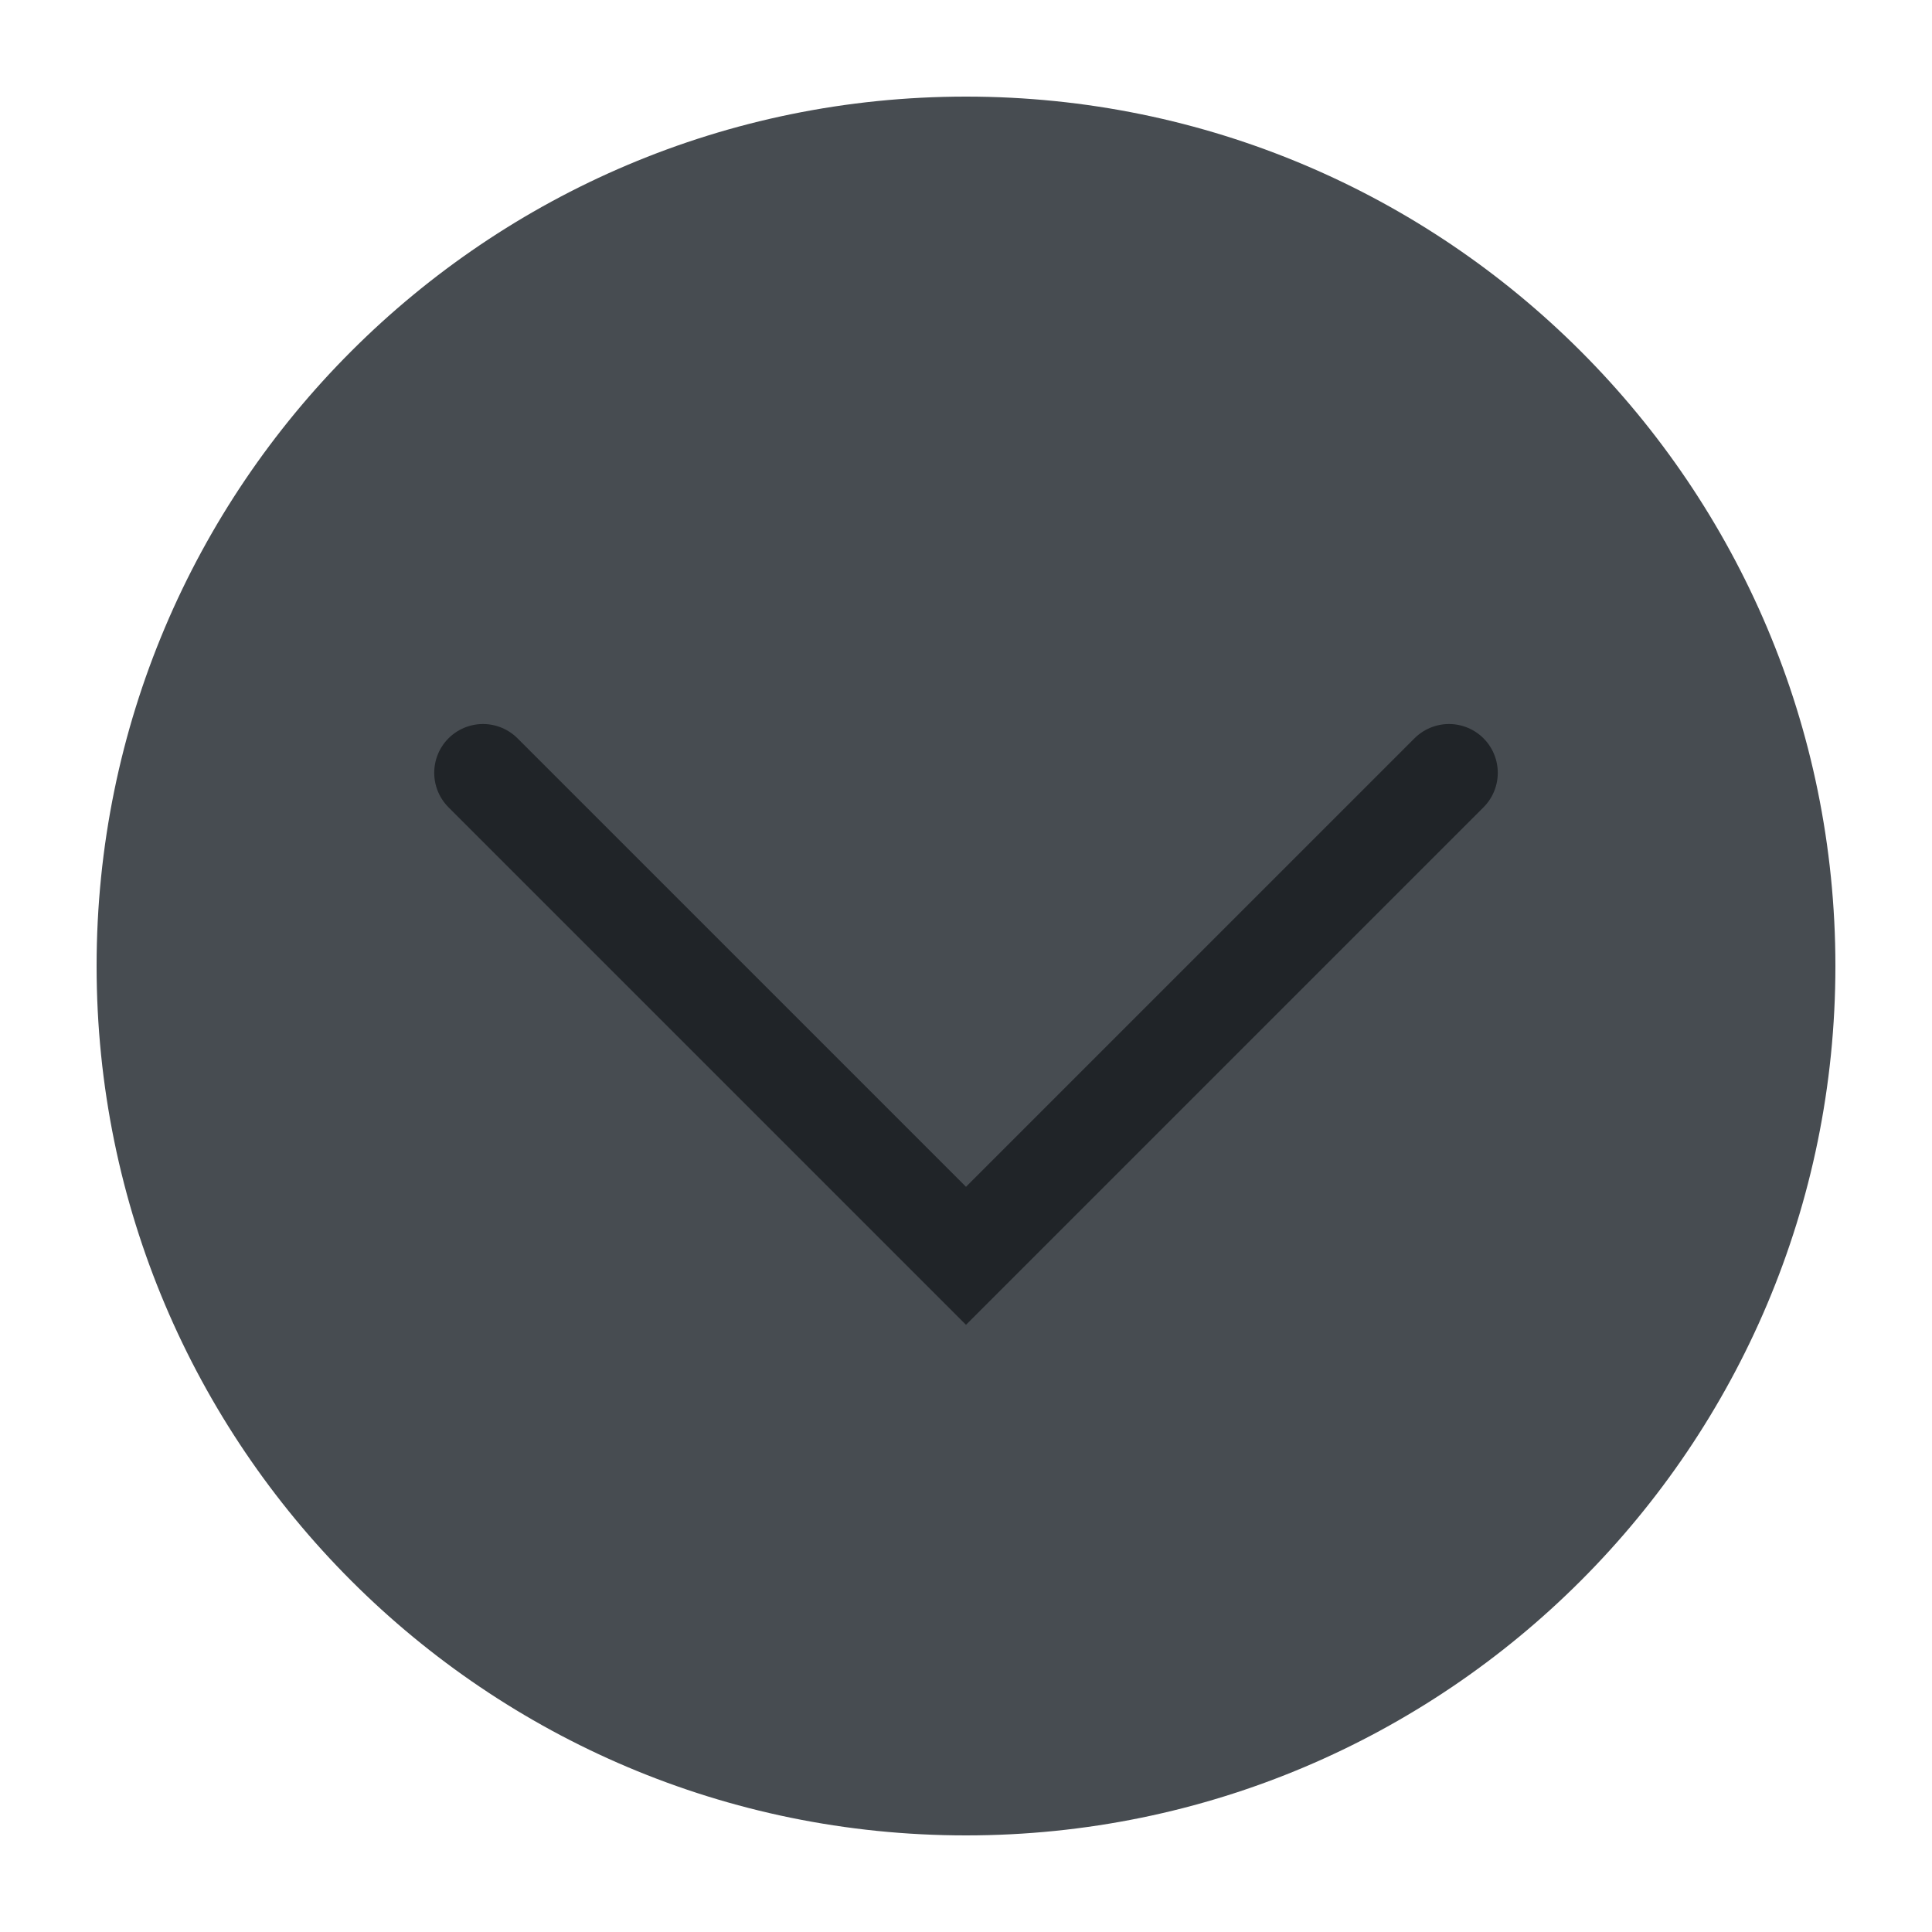
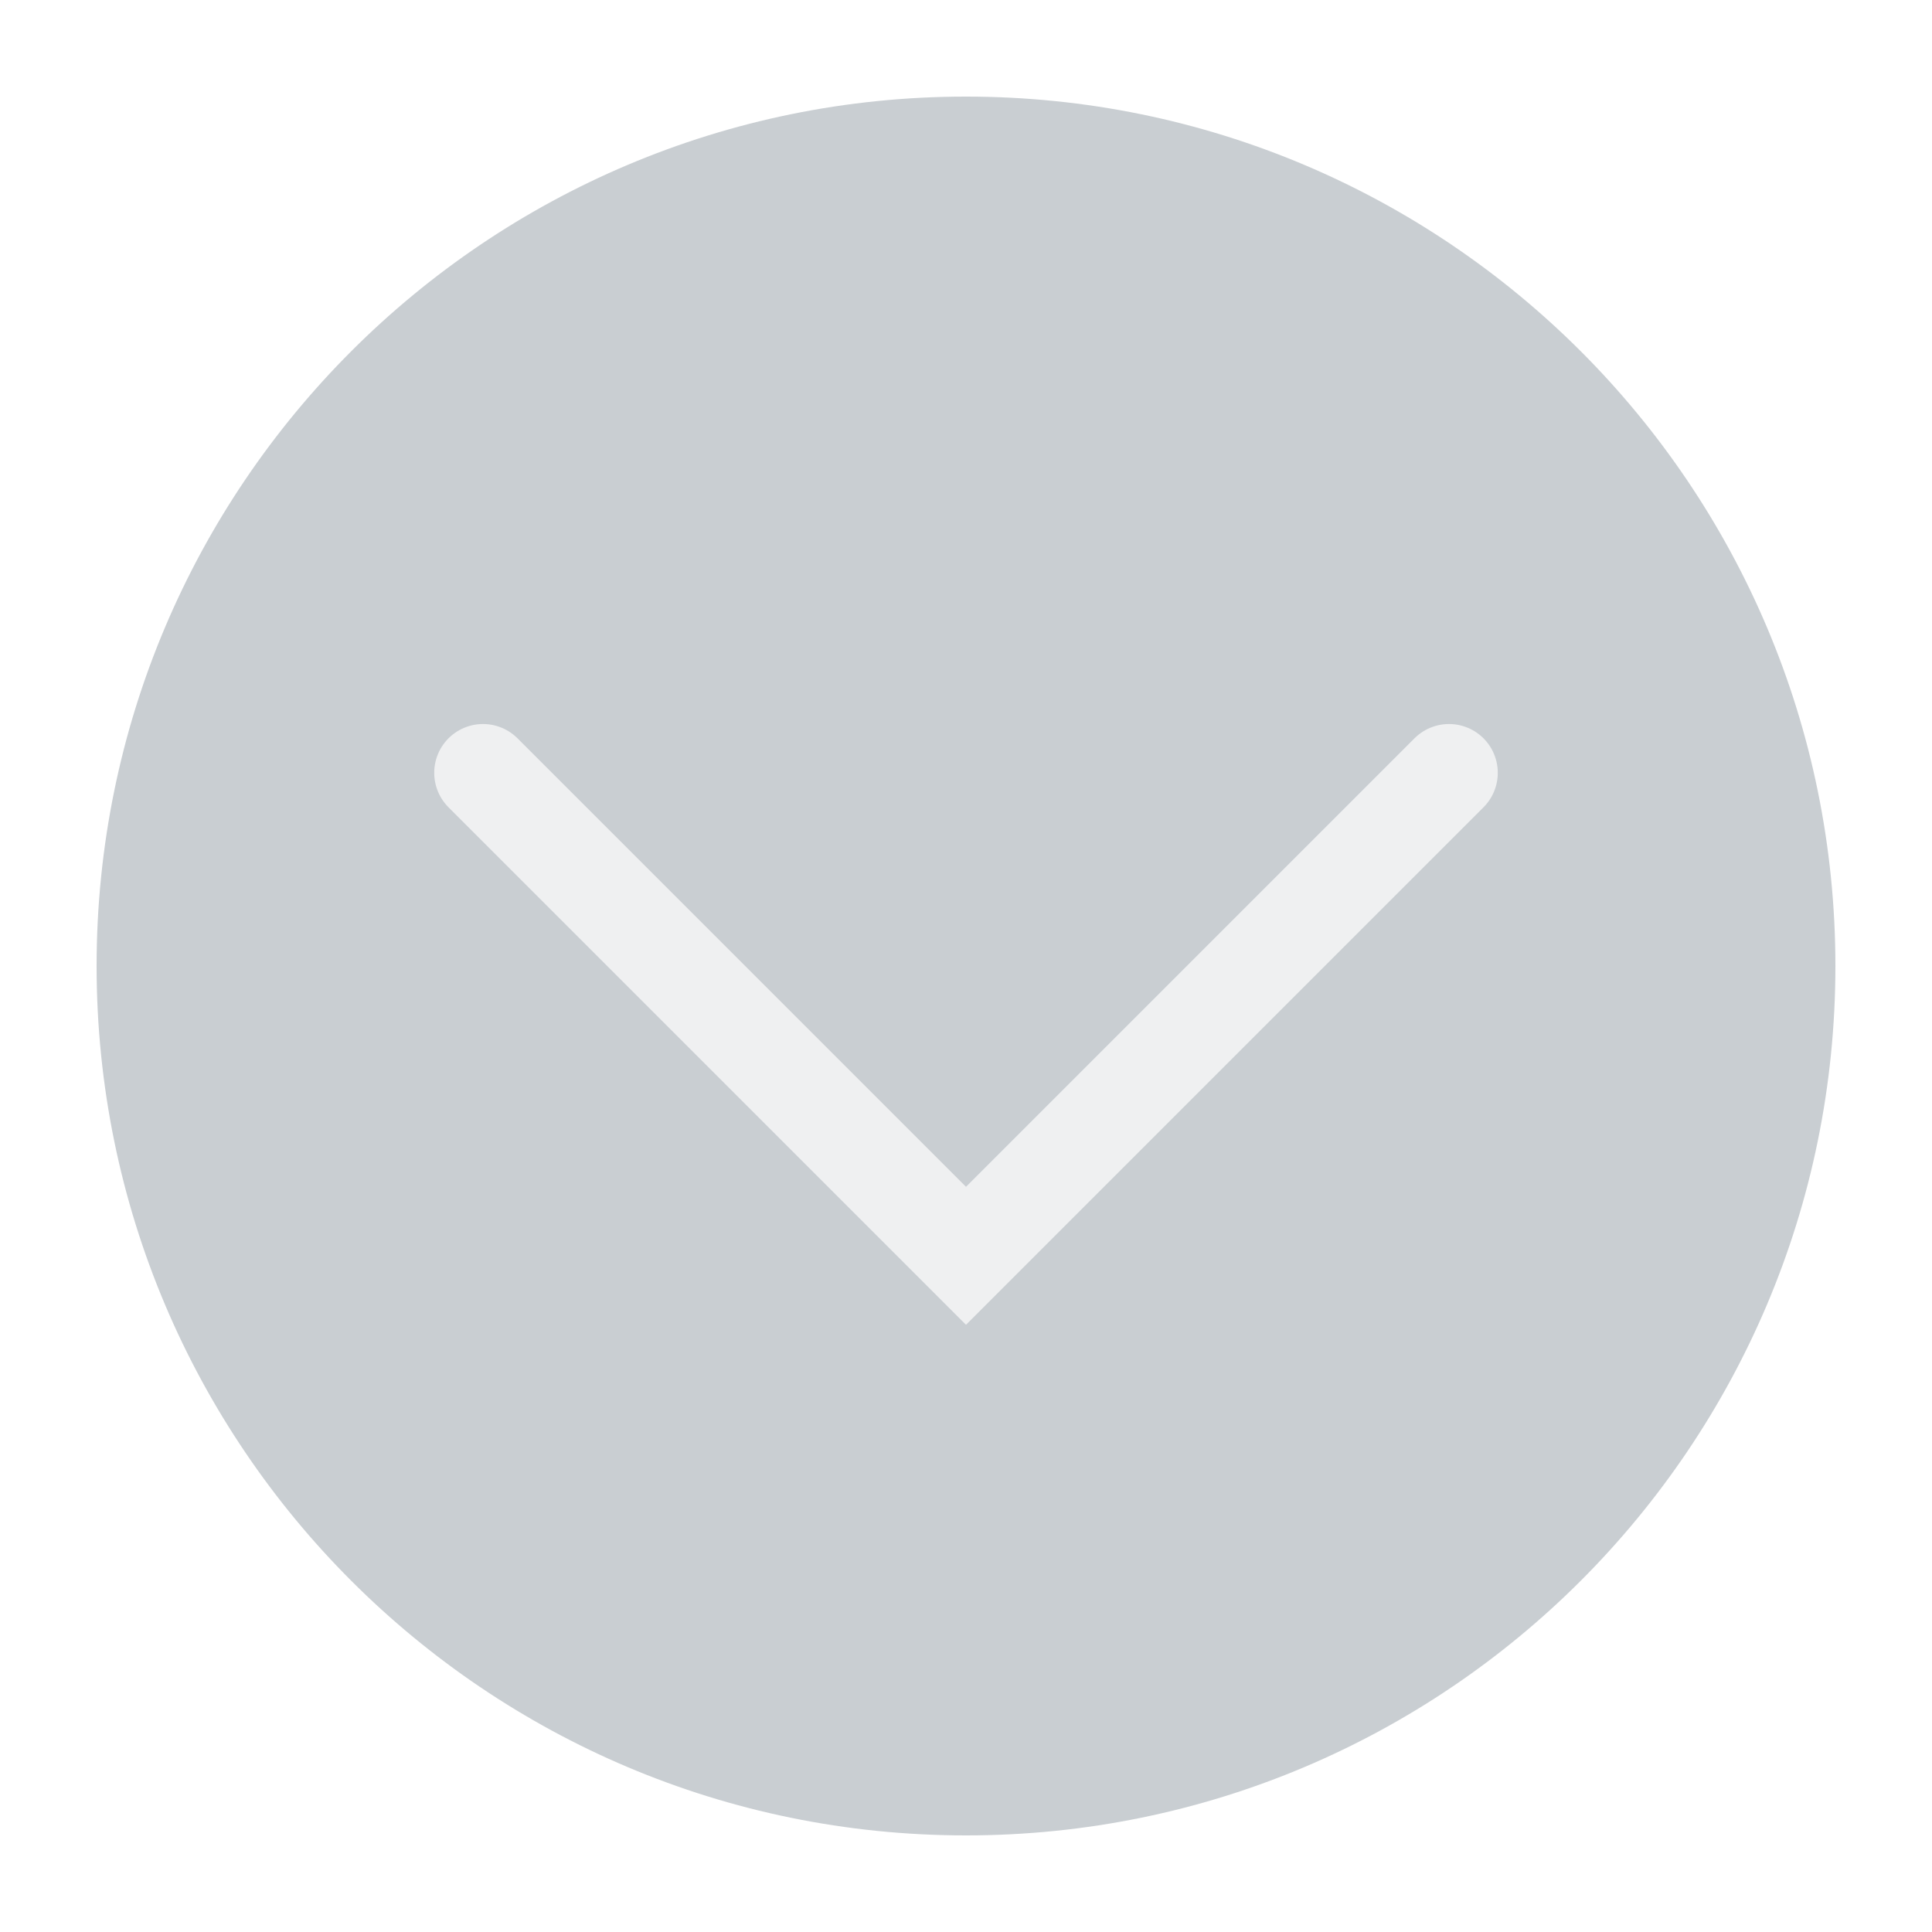
<svg xmlns="http://www.w3.org/2000/svg" viewBox="0 0 50 50" version="1.2" baseProfile="tiny">
  <defs>
</defs>
  <g fill="none" stroke="black" stroke-width="1" fill-rule="evenodd" stroke-linecap="square" stroke-linejoin="bevel">
-     <g fill="#474c51" fill-opacity="1" stroke="none" transform="matrix(2.5,0,0,2.5,2.5,2.5)" font-family="Noto Sans" font-size="10" font-weight="400" font-style="normal">
+     <g fill="none" stroke="#000000" stroke-opacity="1" stroke-width="1" stroke-linecap="square" stroke-linejoin="bevel" transform="matrix(1,0,0,1,0,0)" font-family="Cantarell" font-size="10" font-weight="400" font-style="normal">
+ </g>
+     <g fill="#c9ced2" fill-opacity="1" stroke="none" transform="matrix(2.5,0,0,2.5,2.5,2.5)" font-family="Cantarell" font-size="10" font-weight="400" font-style="normal">
      <circle cx="9" cy="9" r="9" />
    </g>
-     <g fill="none" stroke="#202428" stroke-opacity="1" stroke-width="1.01" stroke-linecap="round" stroke-linejoin="miter" stroke-miterlimit="2" transform="matrix(2.5,0,0,2.5,2.5,2.5)" font-family="Noto Sans" font-size="10" font-weight="400" font-style="normal">
+     <g fill="none" stroke="#eff0f1" stroke-opacity="1" stroke-width="1.01" stroke-linecap="round" stroke-linejoin="miter" stroke-miterlimit="2" transform="matrix(2.5,0,0,2.5,2.5,2.5)" font-family="Cantarell" font-size="10" font-weight="400" font-style="normal">
      <polyline fill="none" vector-effect="none" points="4,7 9,12 14,7 " />
    </g>
-     <g fill="none" stroke="#000000" stroke-opacity="1" stroke-width="1" stroke-linecap="square" stroke-linejoin="bevel" transform="matrix(1,0,0,1,0,0)" font-family="Noto Sans" font-size="10" font-weight="400" font-style="normal">
+     <g fill="none" stroke="#000000" stroke-opacity="1" stroke-width="1" stroke-linecap="square" stroke-linejoin="bevel" transform="matrix(1,0,0,1,0,0)" font-family="Cantarell" font-size="10" font-weight="400" font-style="normal">
</g>
  </g>
</svg>
